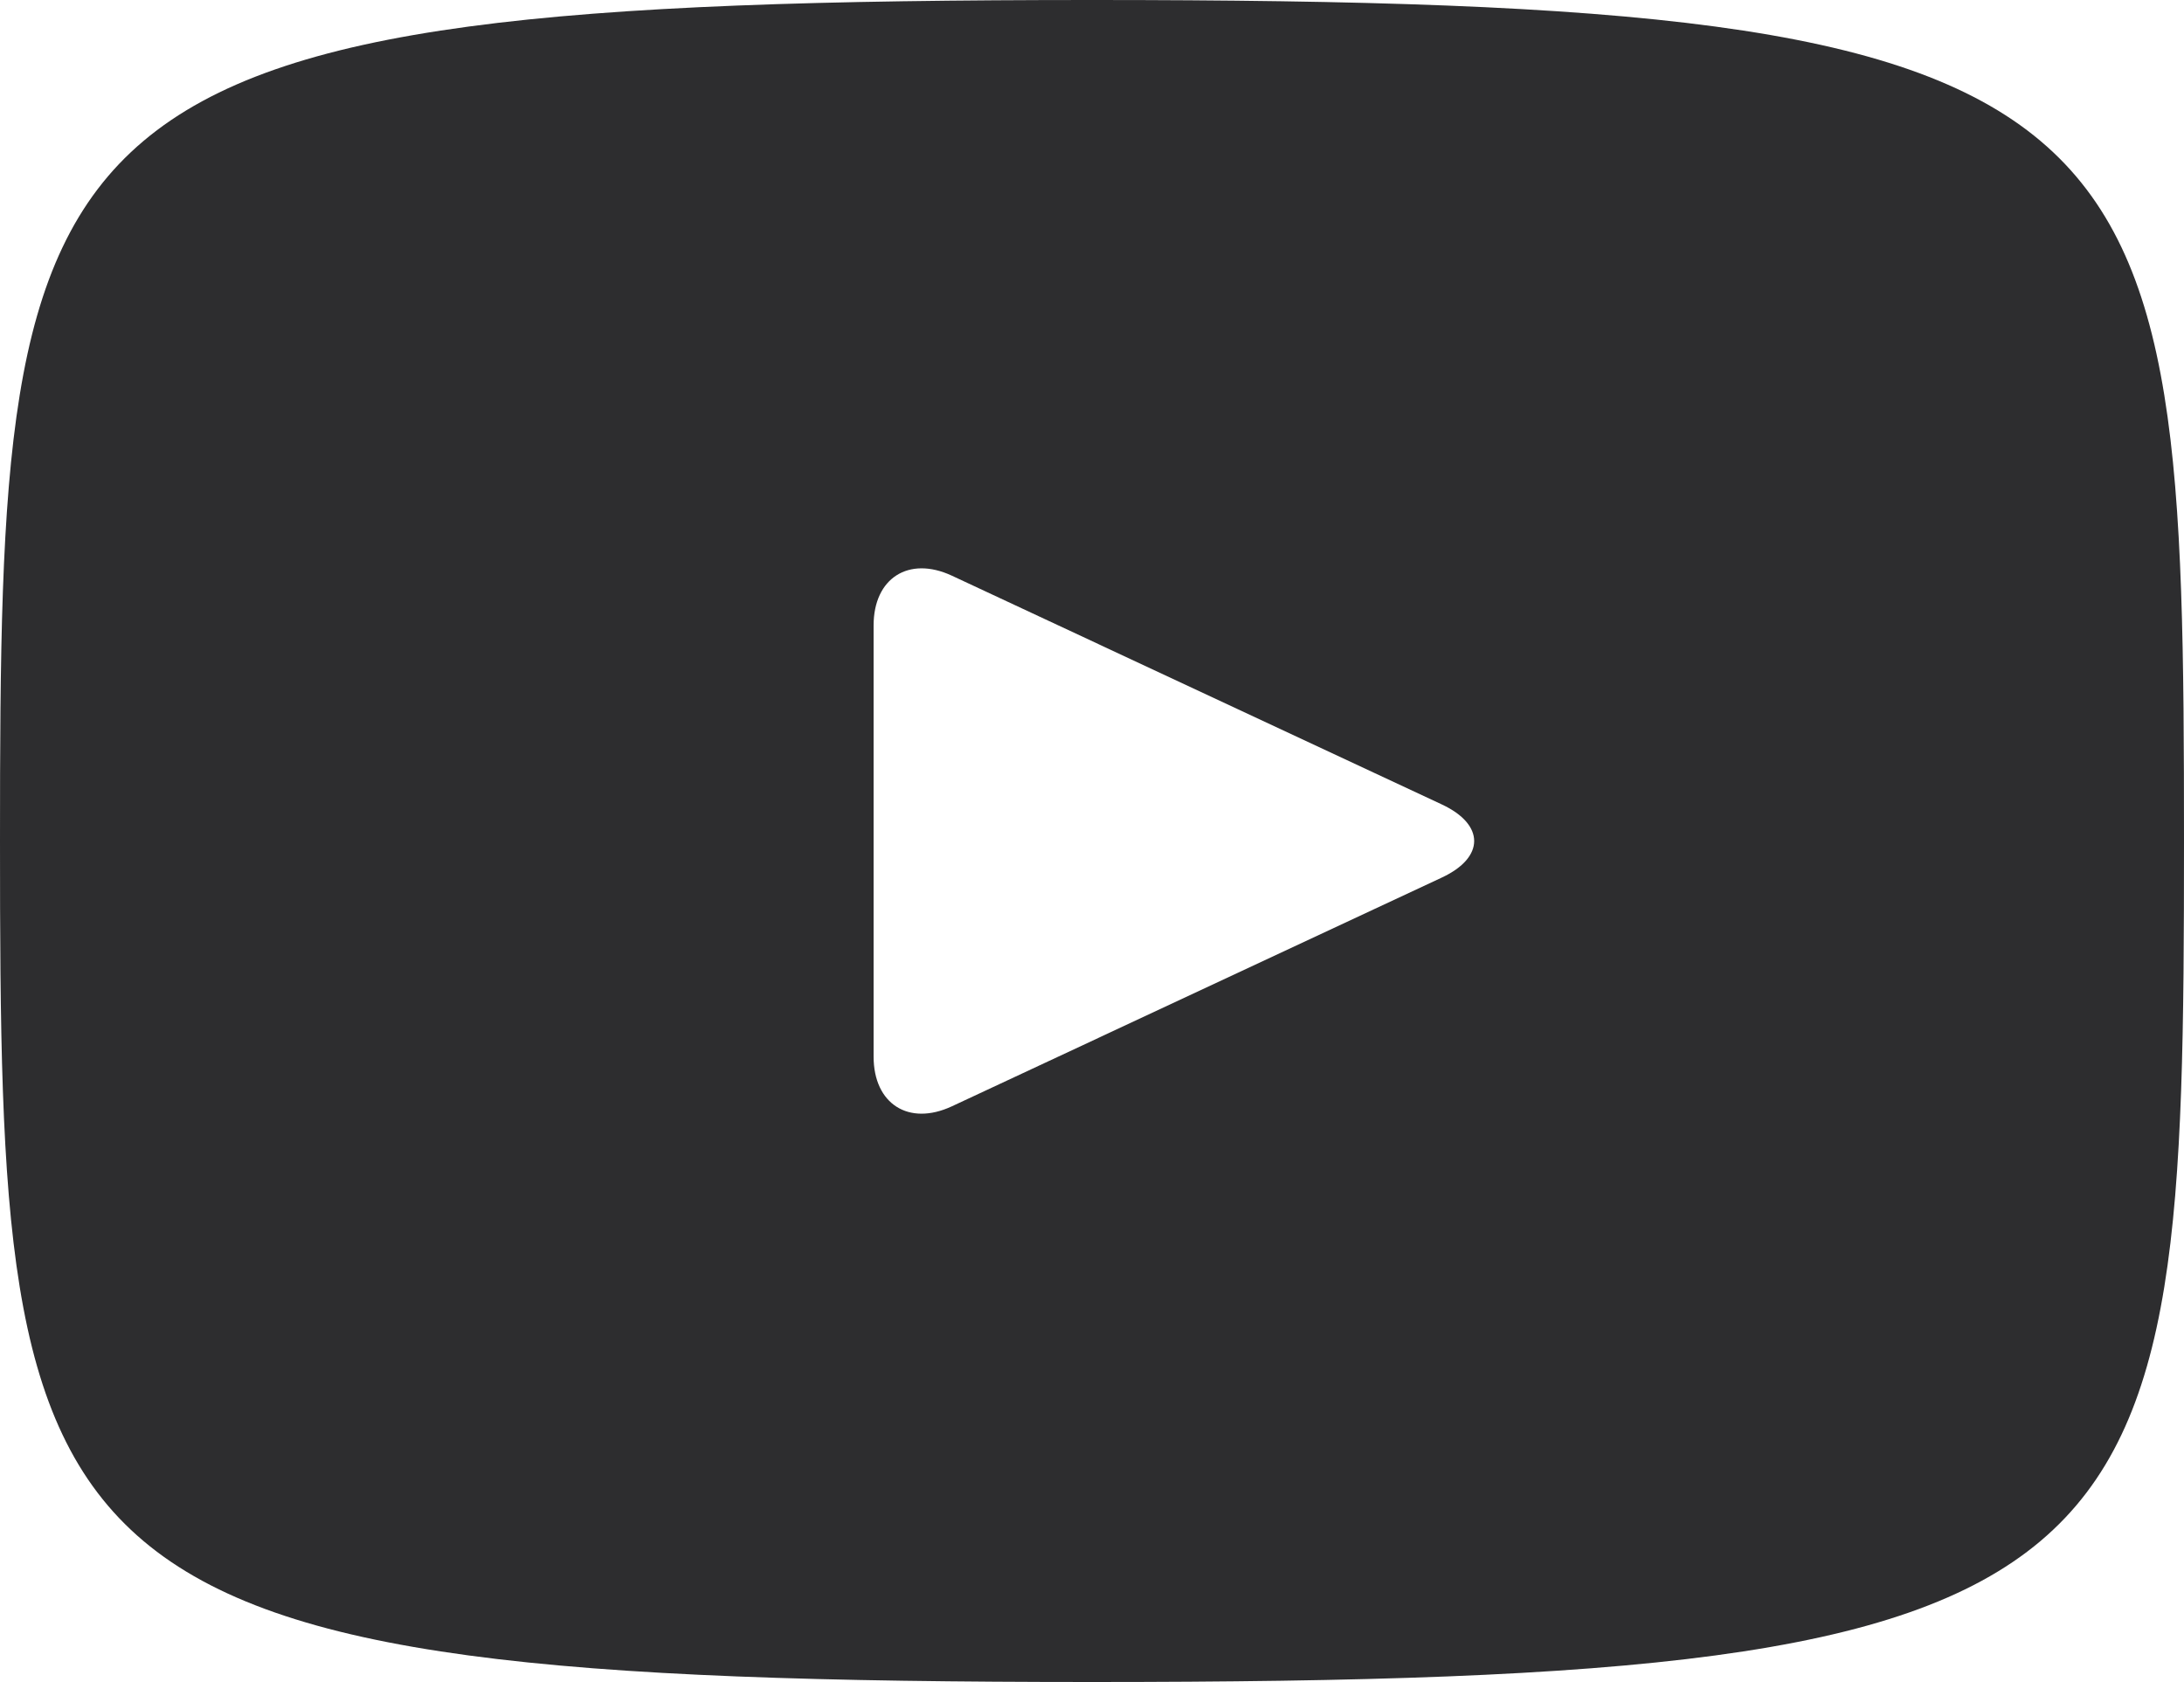
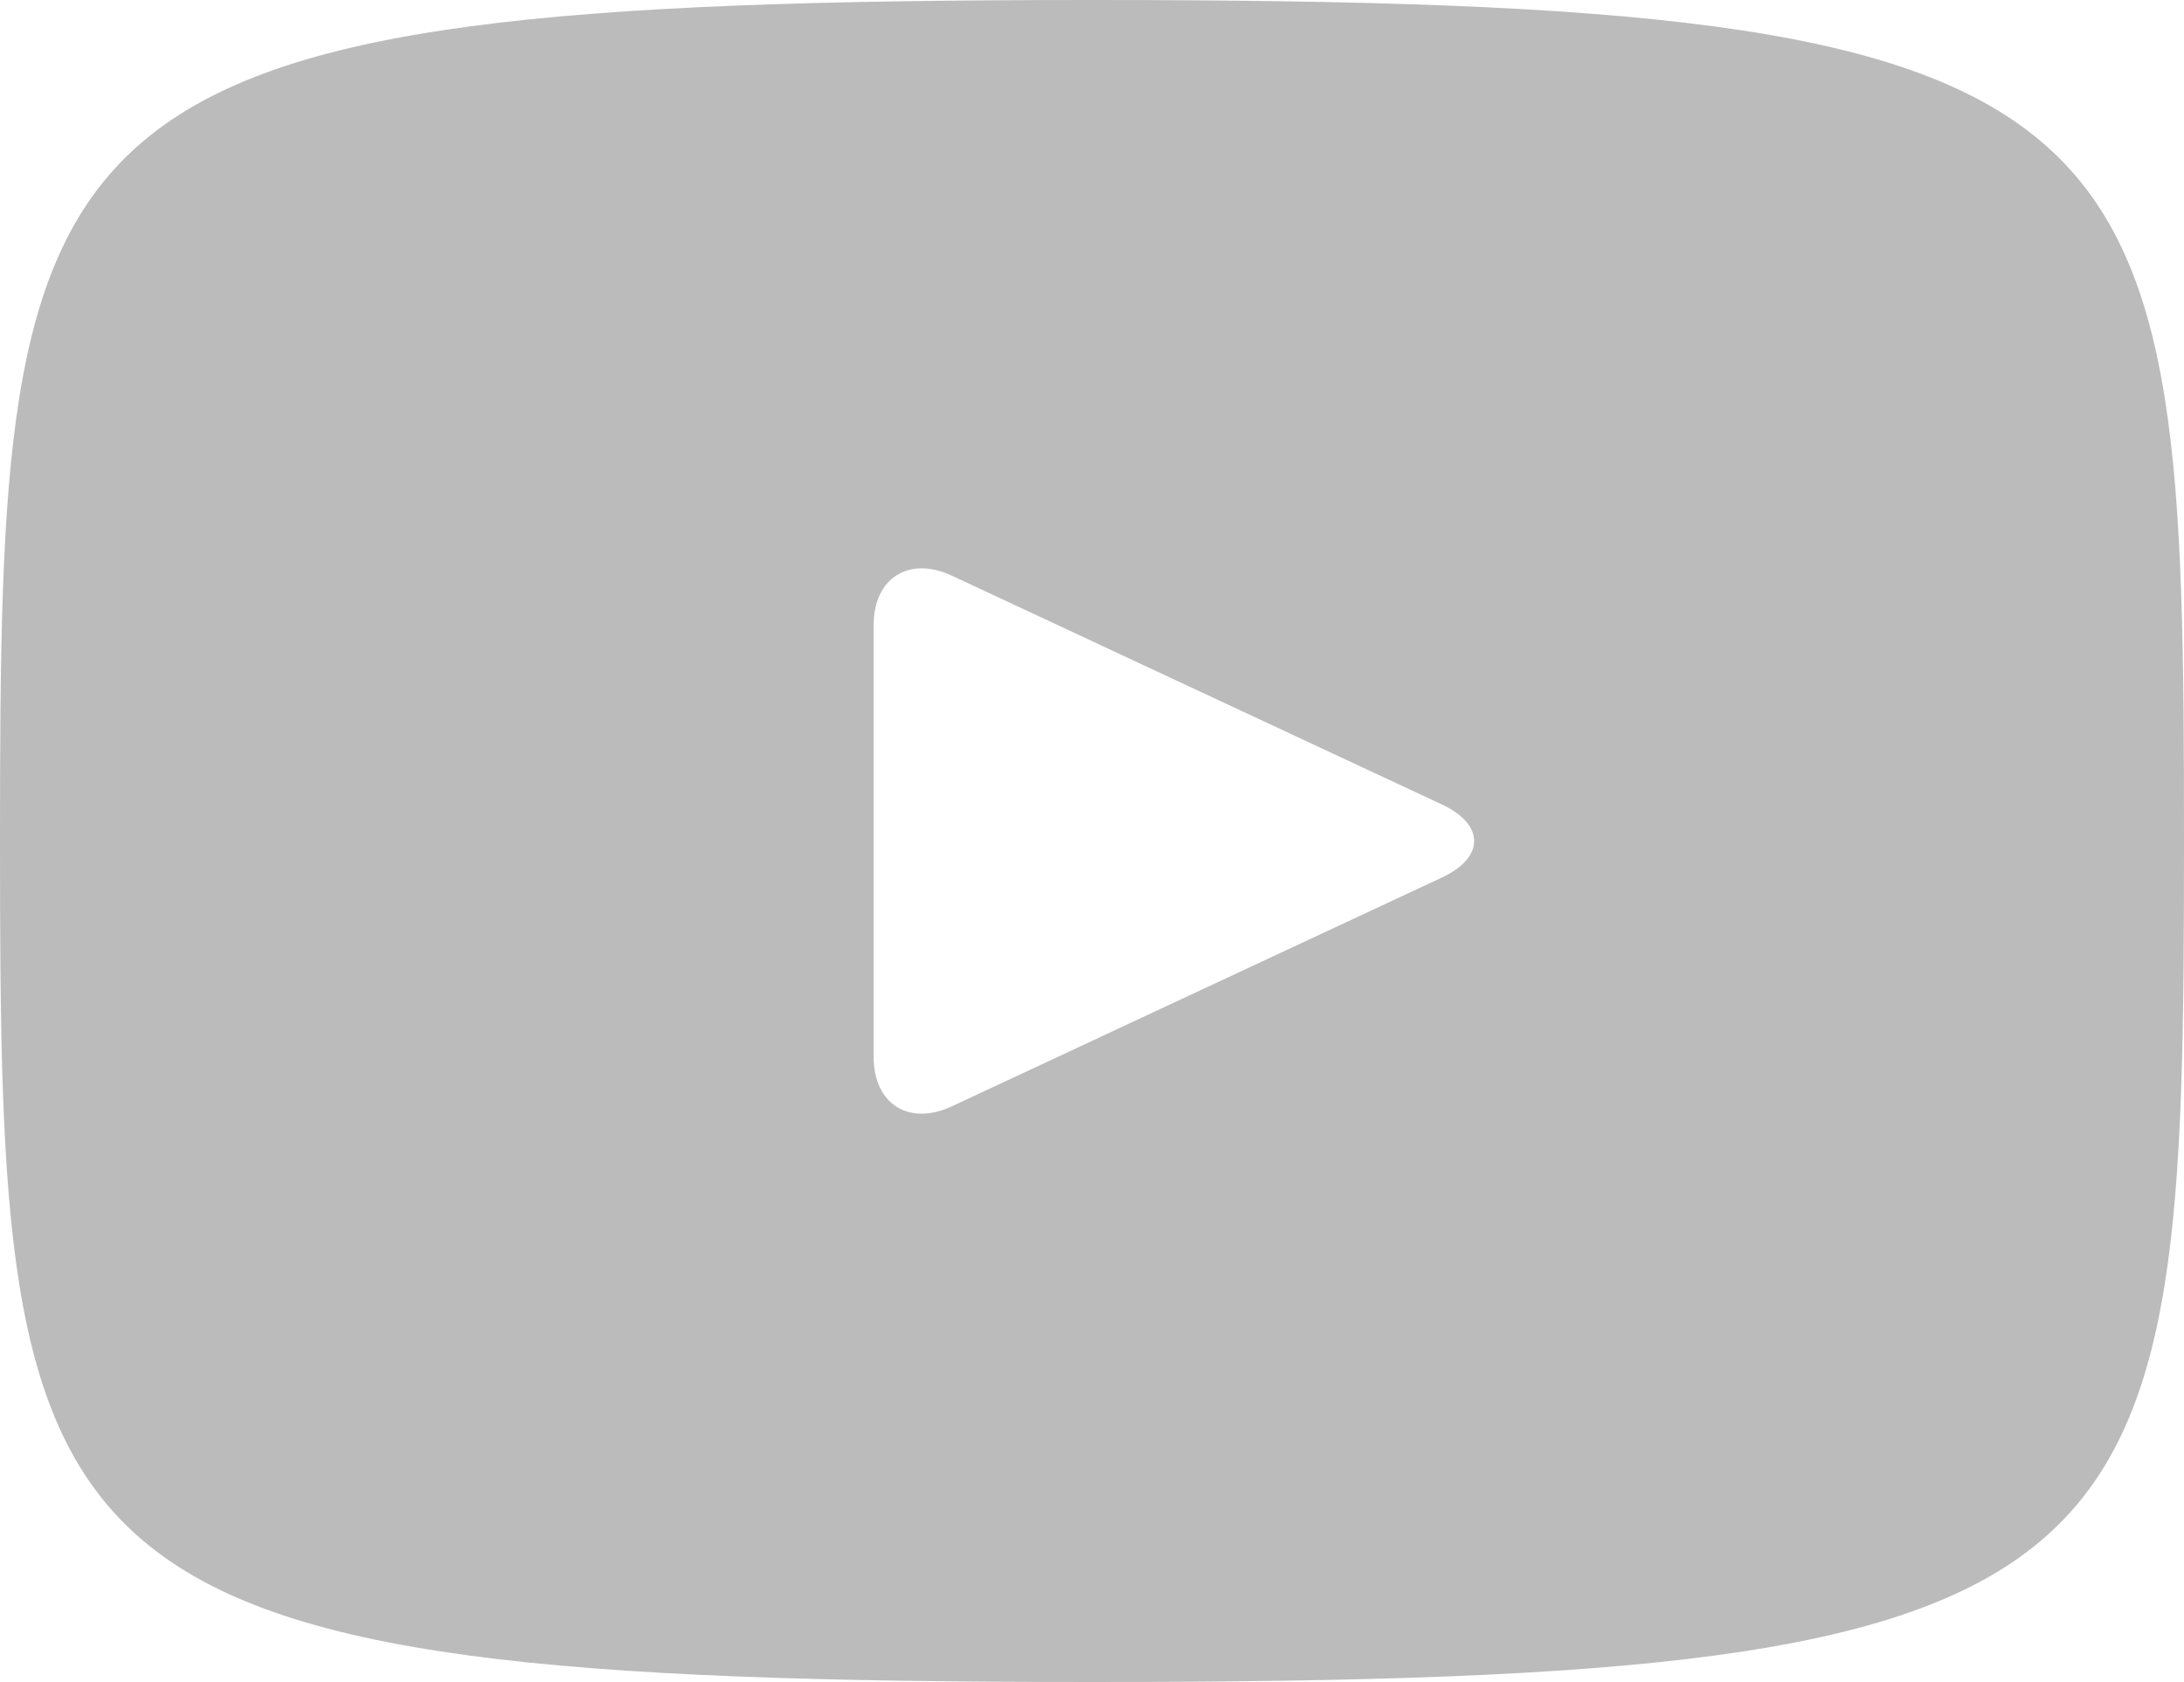
<svg xmlns="http://www.w3.org/2000/svg" id="Youtube" enable-background="new 0 0 20 20" viewBox="0 0 20 15.4" version="1.1" y="0px" x="0px">
-   <path fill="#2d2d2f" d="m10 0c-9.828 0-10 0.874-10 7.7s0.172 7.7 10 7.7 10-0.874 10-7.7-0.172-7.7-10-7.7zm3.205 8.034-4.49 2.096c-0.393 0.182-0.715-0.022-0.715-0.456v-3.948c0-0.433 0.322-0.638 0.715-0.456l4.49 2.096c0.393 0.184 0.393 0.484 0 0.668z" />
+   <path fill="#bbbbbb" d="m10 0c-9.828 0-10 0.874-10 7.7s0.172 7.7 10 7.7 10-0.874 10-7.7-0.172-7.7-10-7.7zm3.205 8.034-4.49 2.096c-0.393 0.182-0.715-0.022-0.715-0.456v-3.948c0-0.433 0.322-0.638 0.715-0.456l4.49 2.096c0.393 0.184 0.393 0.484 0 0.668z" />
</svg>
